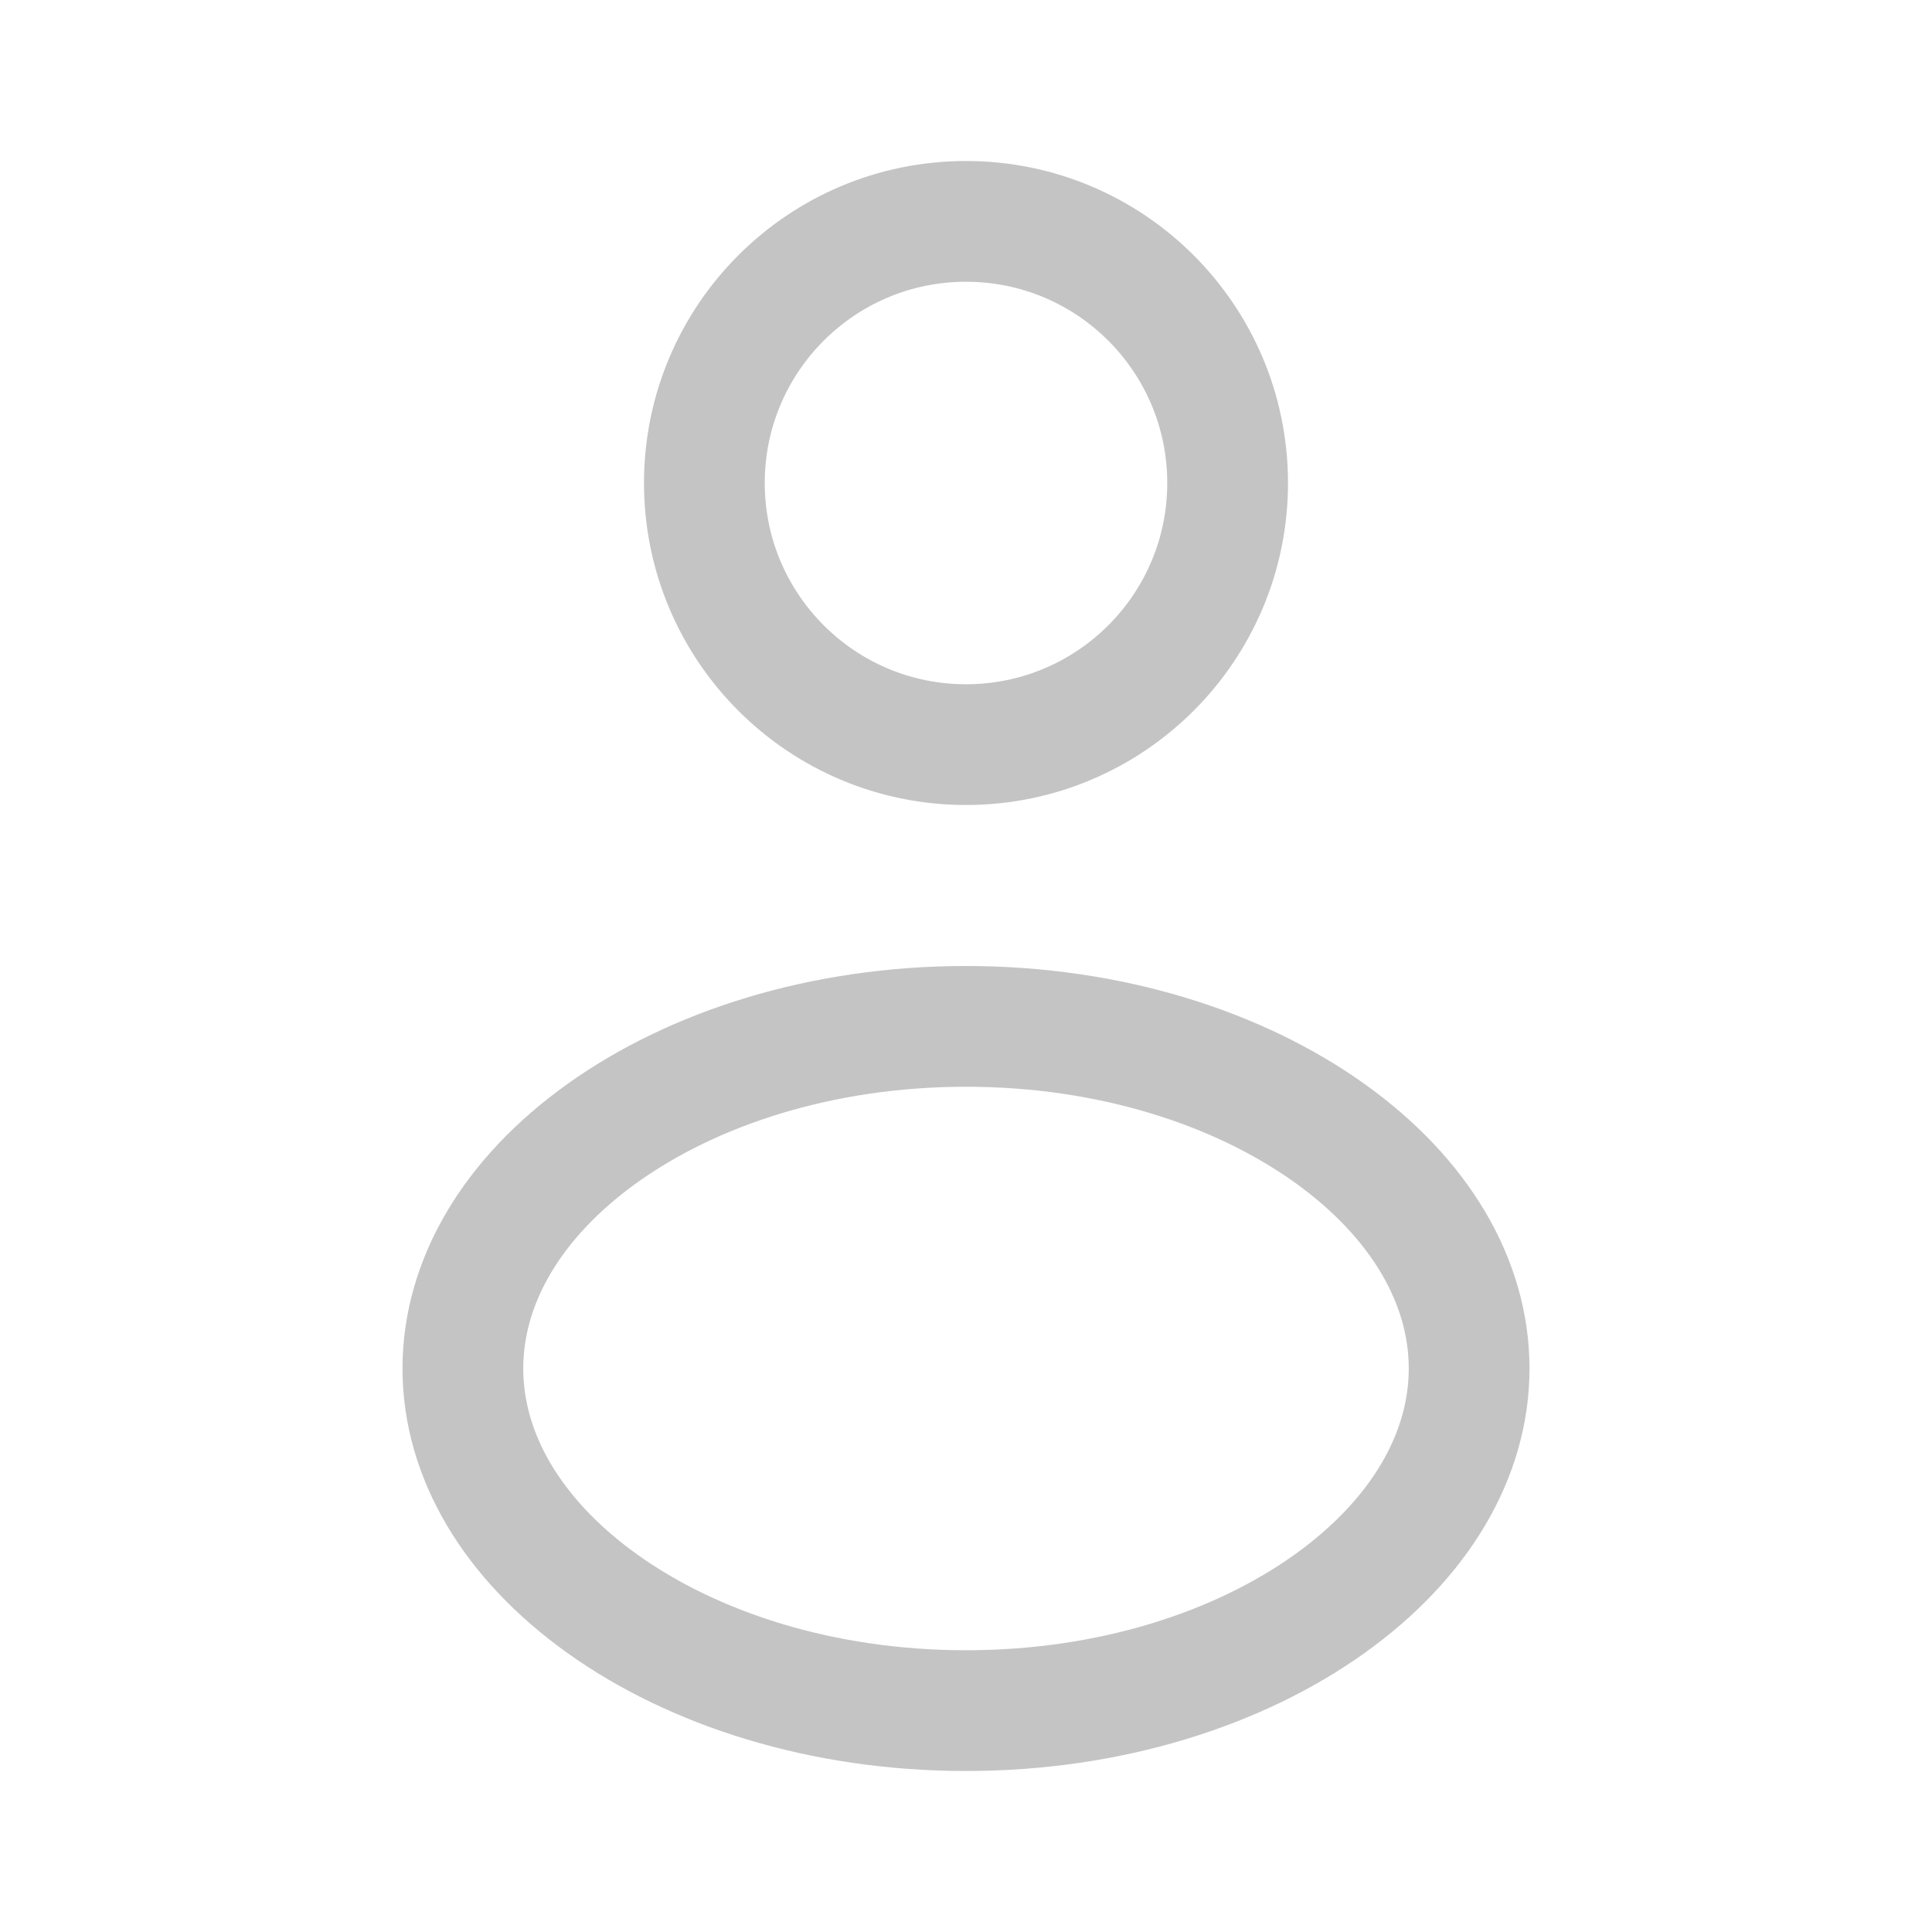
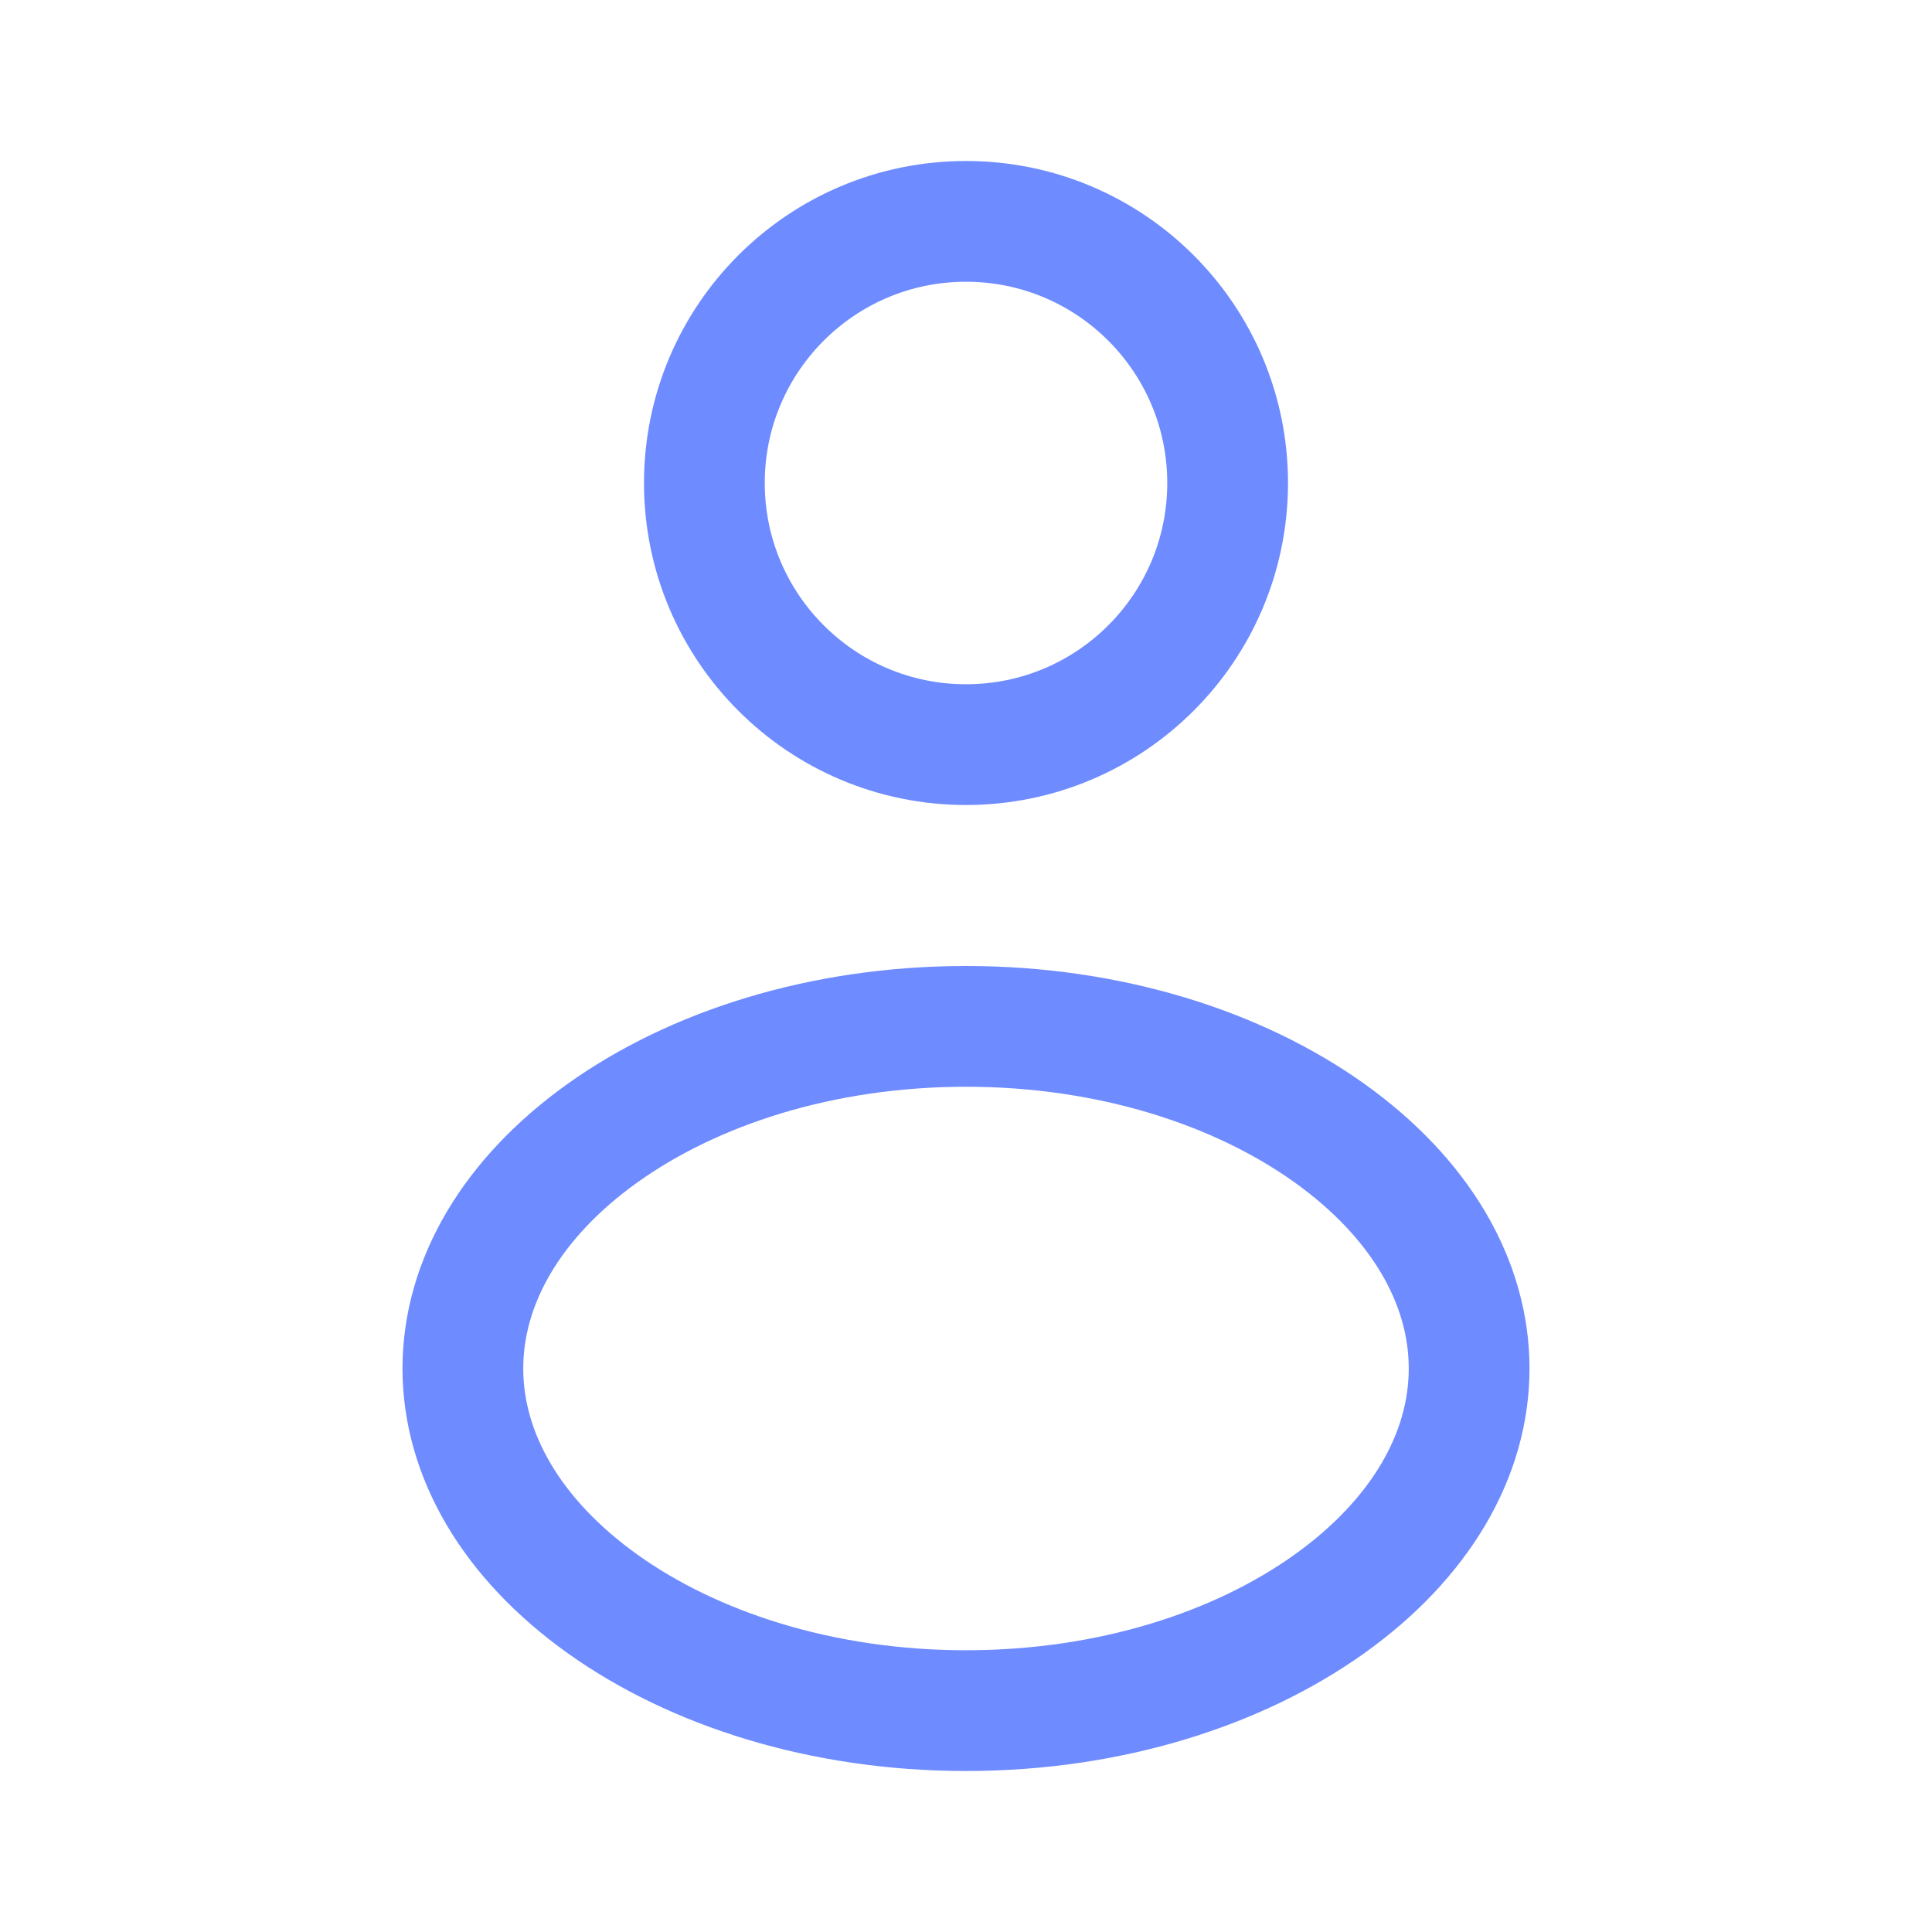
<svg xmlns="http://www.w3.org/2000/svg" width="24" height="24" viewBox="0 0 24 24" fill="none">
-   <path d="M15.25 6C15.25 7.795 13.795 9.25 12 9.25C10.205 9.25 8.75 7.795 8.75 6C8.75 4.205 10.205 2.75 12 2.75C13.795 2.75 15.25 4.205 15.25 6Z" stroke="#C4C4C4" stroke-width="1.5" />
-   <path d="M18.25 17C18.25 18.076 17.641 19.12 16.514 19.925C15.388 20.729 13.795 21.25 12 21.25C10.205 21.25 8.612 20.729 7.486 19.925C6.359 19.12 5.75 18.076 5.75 17C5.75 15.924 6.359 14.88 7.486 14.075C8.612 13.271 10.205 12.75 12 12.75C13.795 12.75 15.388 13.271 16.514 14.075C17.641 14.88 18.25 15.924 18.25 17Z" stroke="#C4C4C4" stroke-width="1.5" />
+   <path d="M15.25 6C15.25 7.795 13.795 9.25 12 9.25C10.205 9.25 8.75 7.795 8.75 6C8.75 4.205 10.205 2.75 12 2.75C13.795 2.75 15.25 4.205 15.25 6Z" stroke="#6E8BFF" stroke-width="1.5" />
+   <path d="M18.25 17C18.25 18.076 17.641 19.12 16.514 19.925C15.388 20.729 13.795 21.25 12 21.25C10.205 21.25 8.612 20.729 7.486 19.925C6.359 19.12 5.75 18.076 5.75 17C5.75 15.924 6.359 14.88 7.486 14.075C8.612 13.271 10.205 12.75 12 12.75C13.795 12.75 15.388 13.271 16.514 14.075C17.641 14.88 18.25 15.924 18.25 17Z" stroke="#6E8BFF" stroke-width="1.5" />
</svg>
